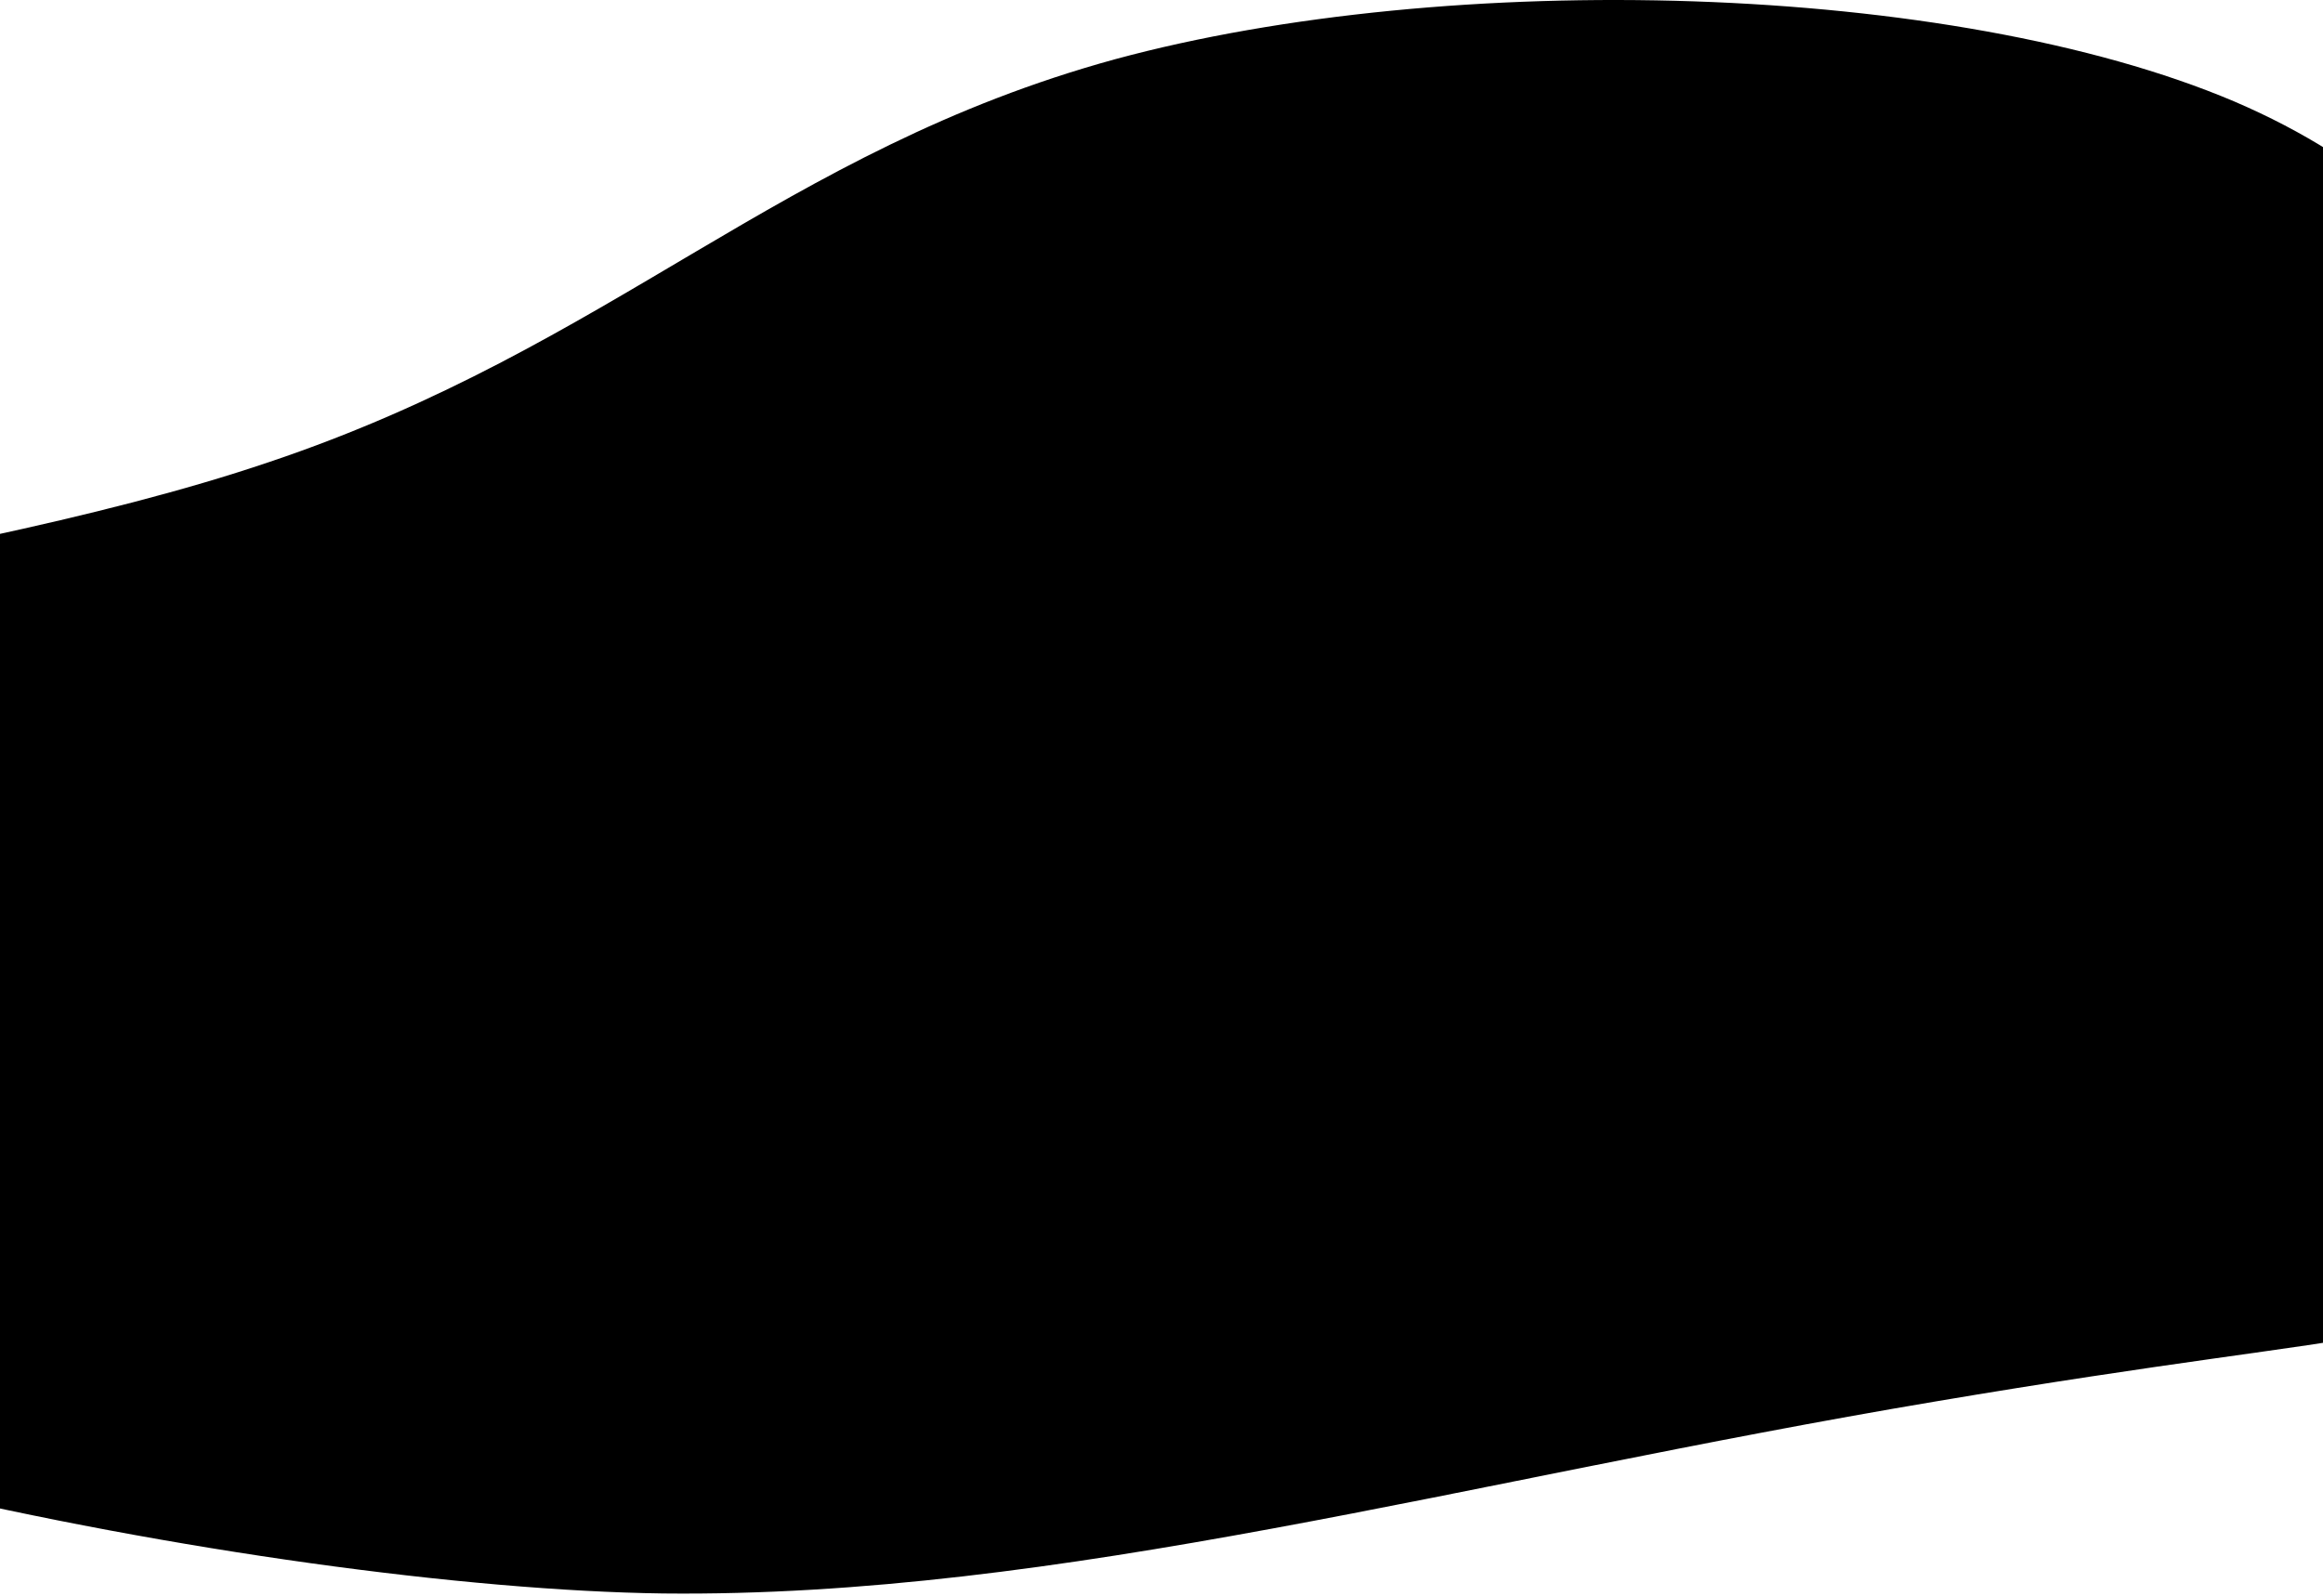
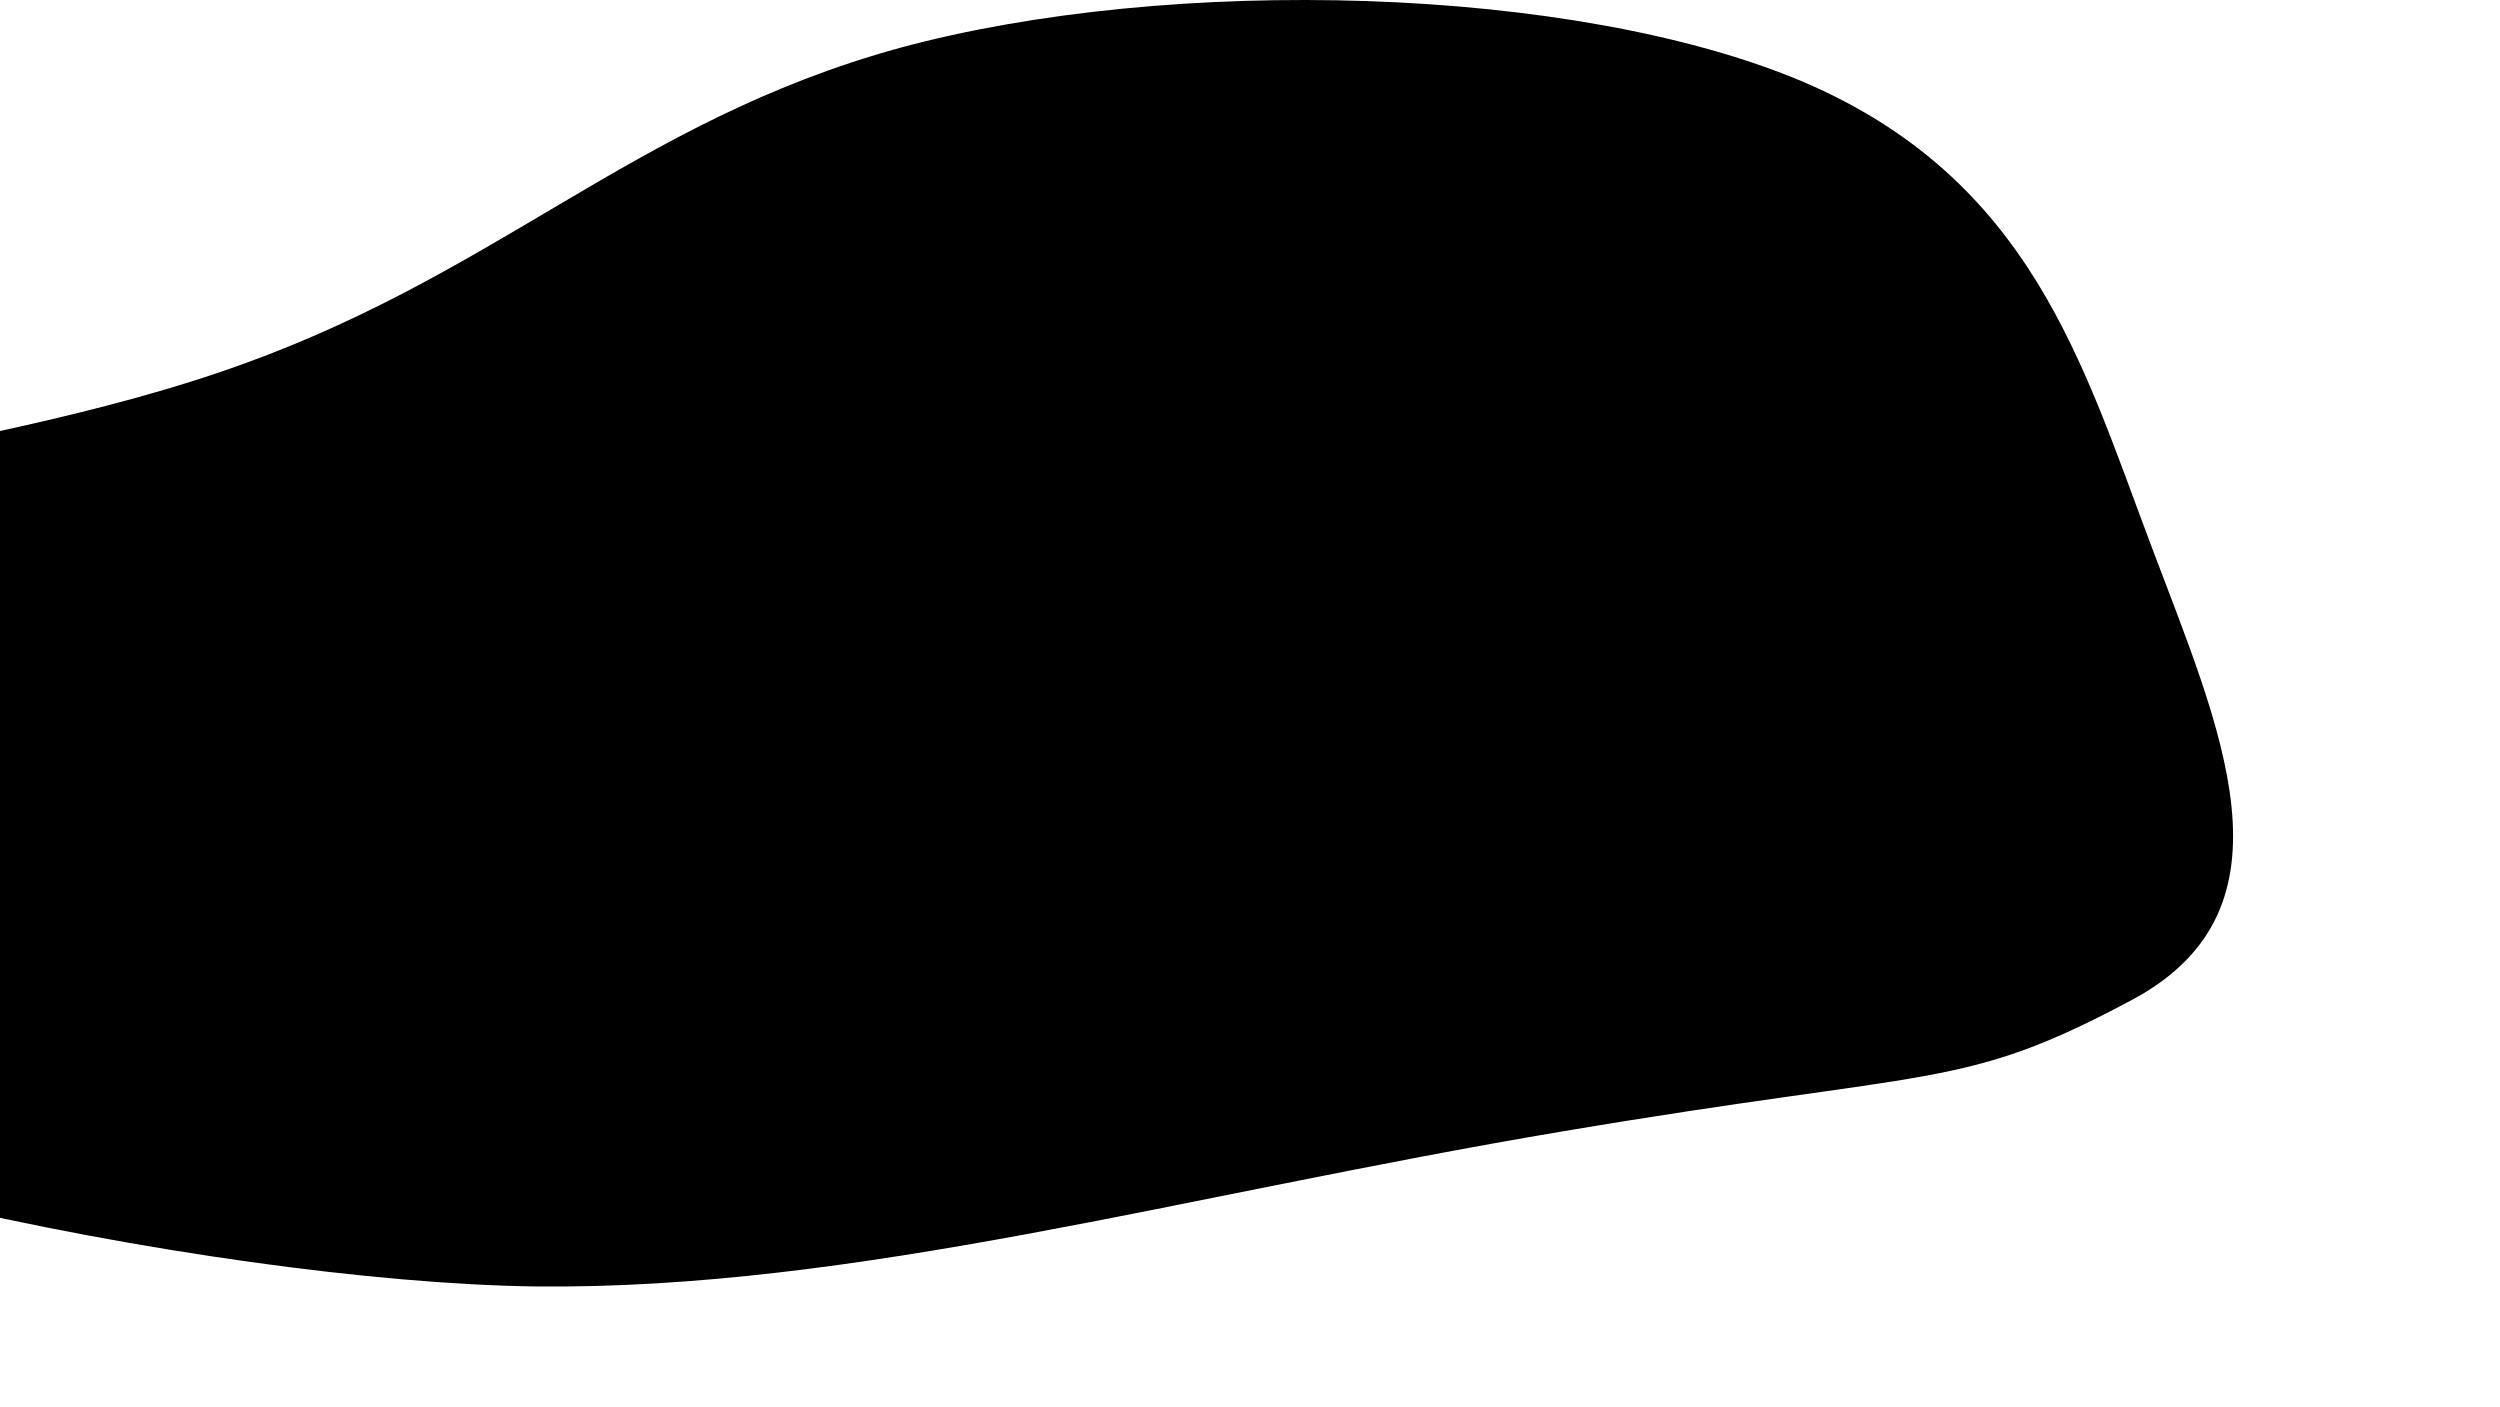
- <svg xmlns="http://www.w3.org/2000/svg" width="1440" height="989" viewBox="0 0 1440 989" fill="none">
+ <svg xmlns="http://www.w3.org/2000/svg" width="100%" height="100%" viewBox="0 0 1920 1080" fill="none">
  <path d="M1384.85 62.85C1560.1 137.834 1599.53 279.767 1652.1 419.023C1704.67 558.948 1768.93 697.534 1637.5 767.831C1506.06 838.129 1488.65 820.126 1199.5 869C908.887 917.873 656.342 990.678 411 988C165.658 984.652 -311.567 889.011 -443 767.831C-572.973 646.652 -666.965 543.55 -518.007 461.871C-367.589 380.861 -46.308 358.768 166.906 286.462C380.12 214.826 483.806 93.647 691.178 36.739C898.551 -19.498 1209.61 -11.464 1384.85 62.85Z" fill="black" />
</svg>
